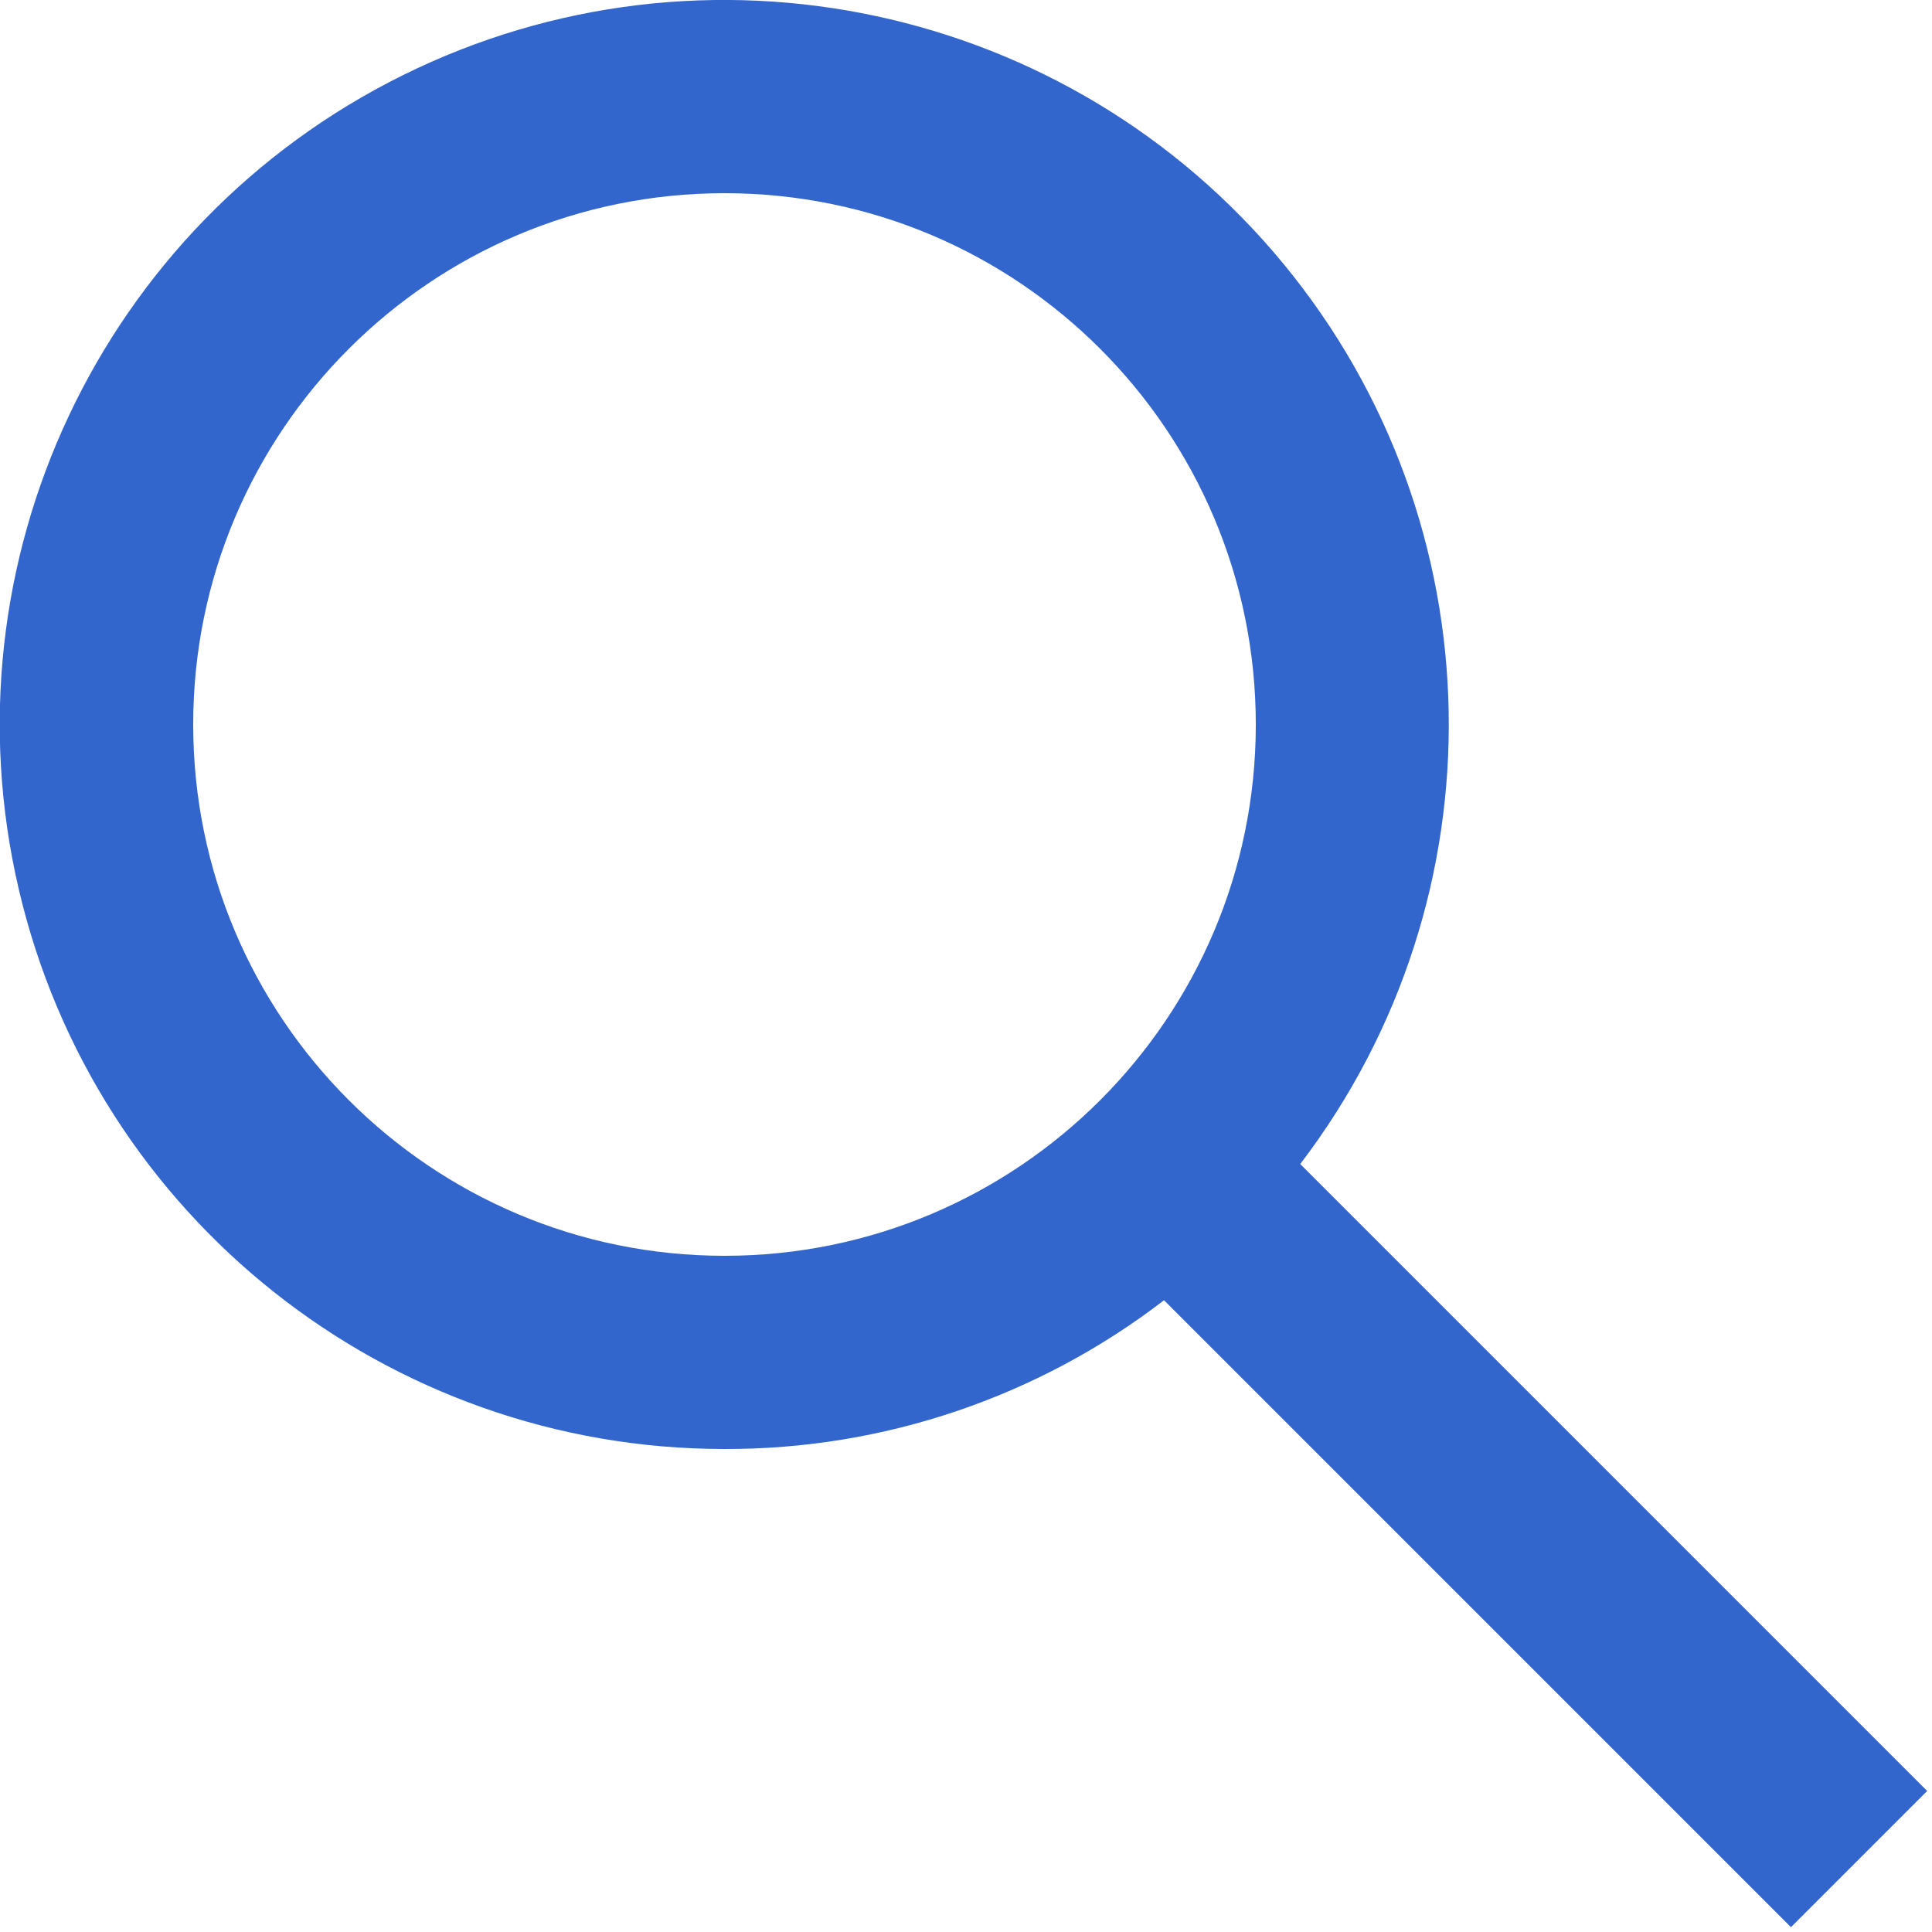
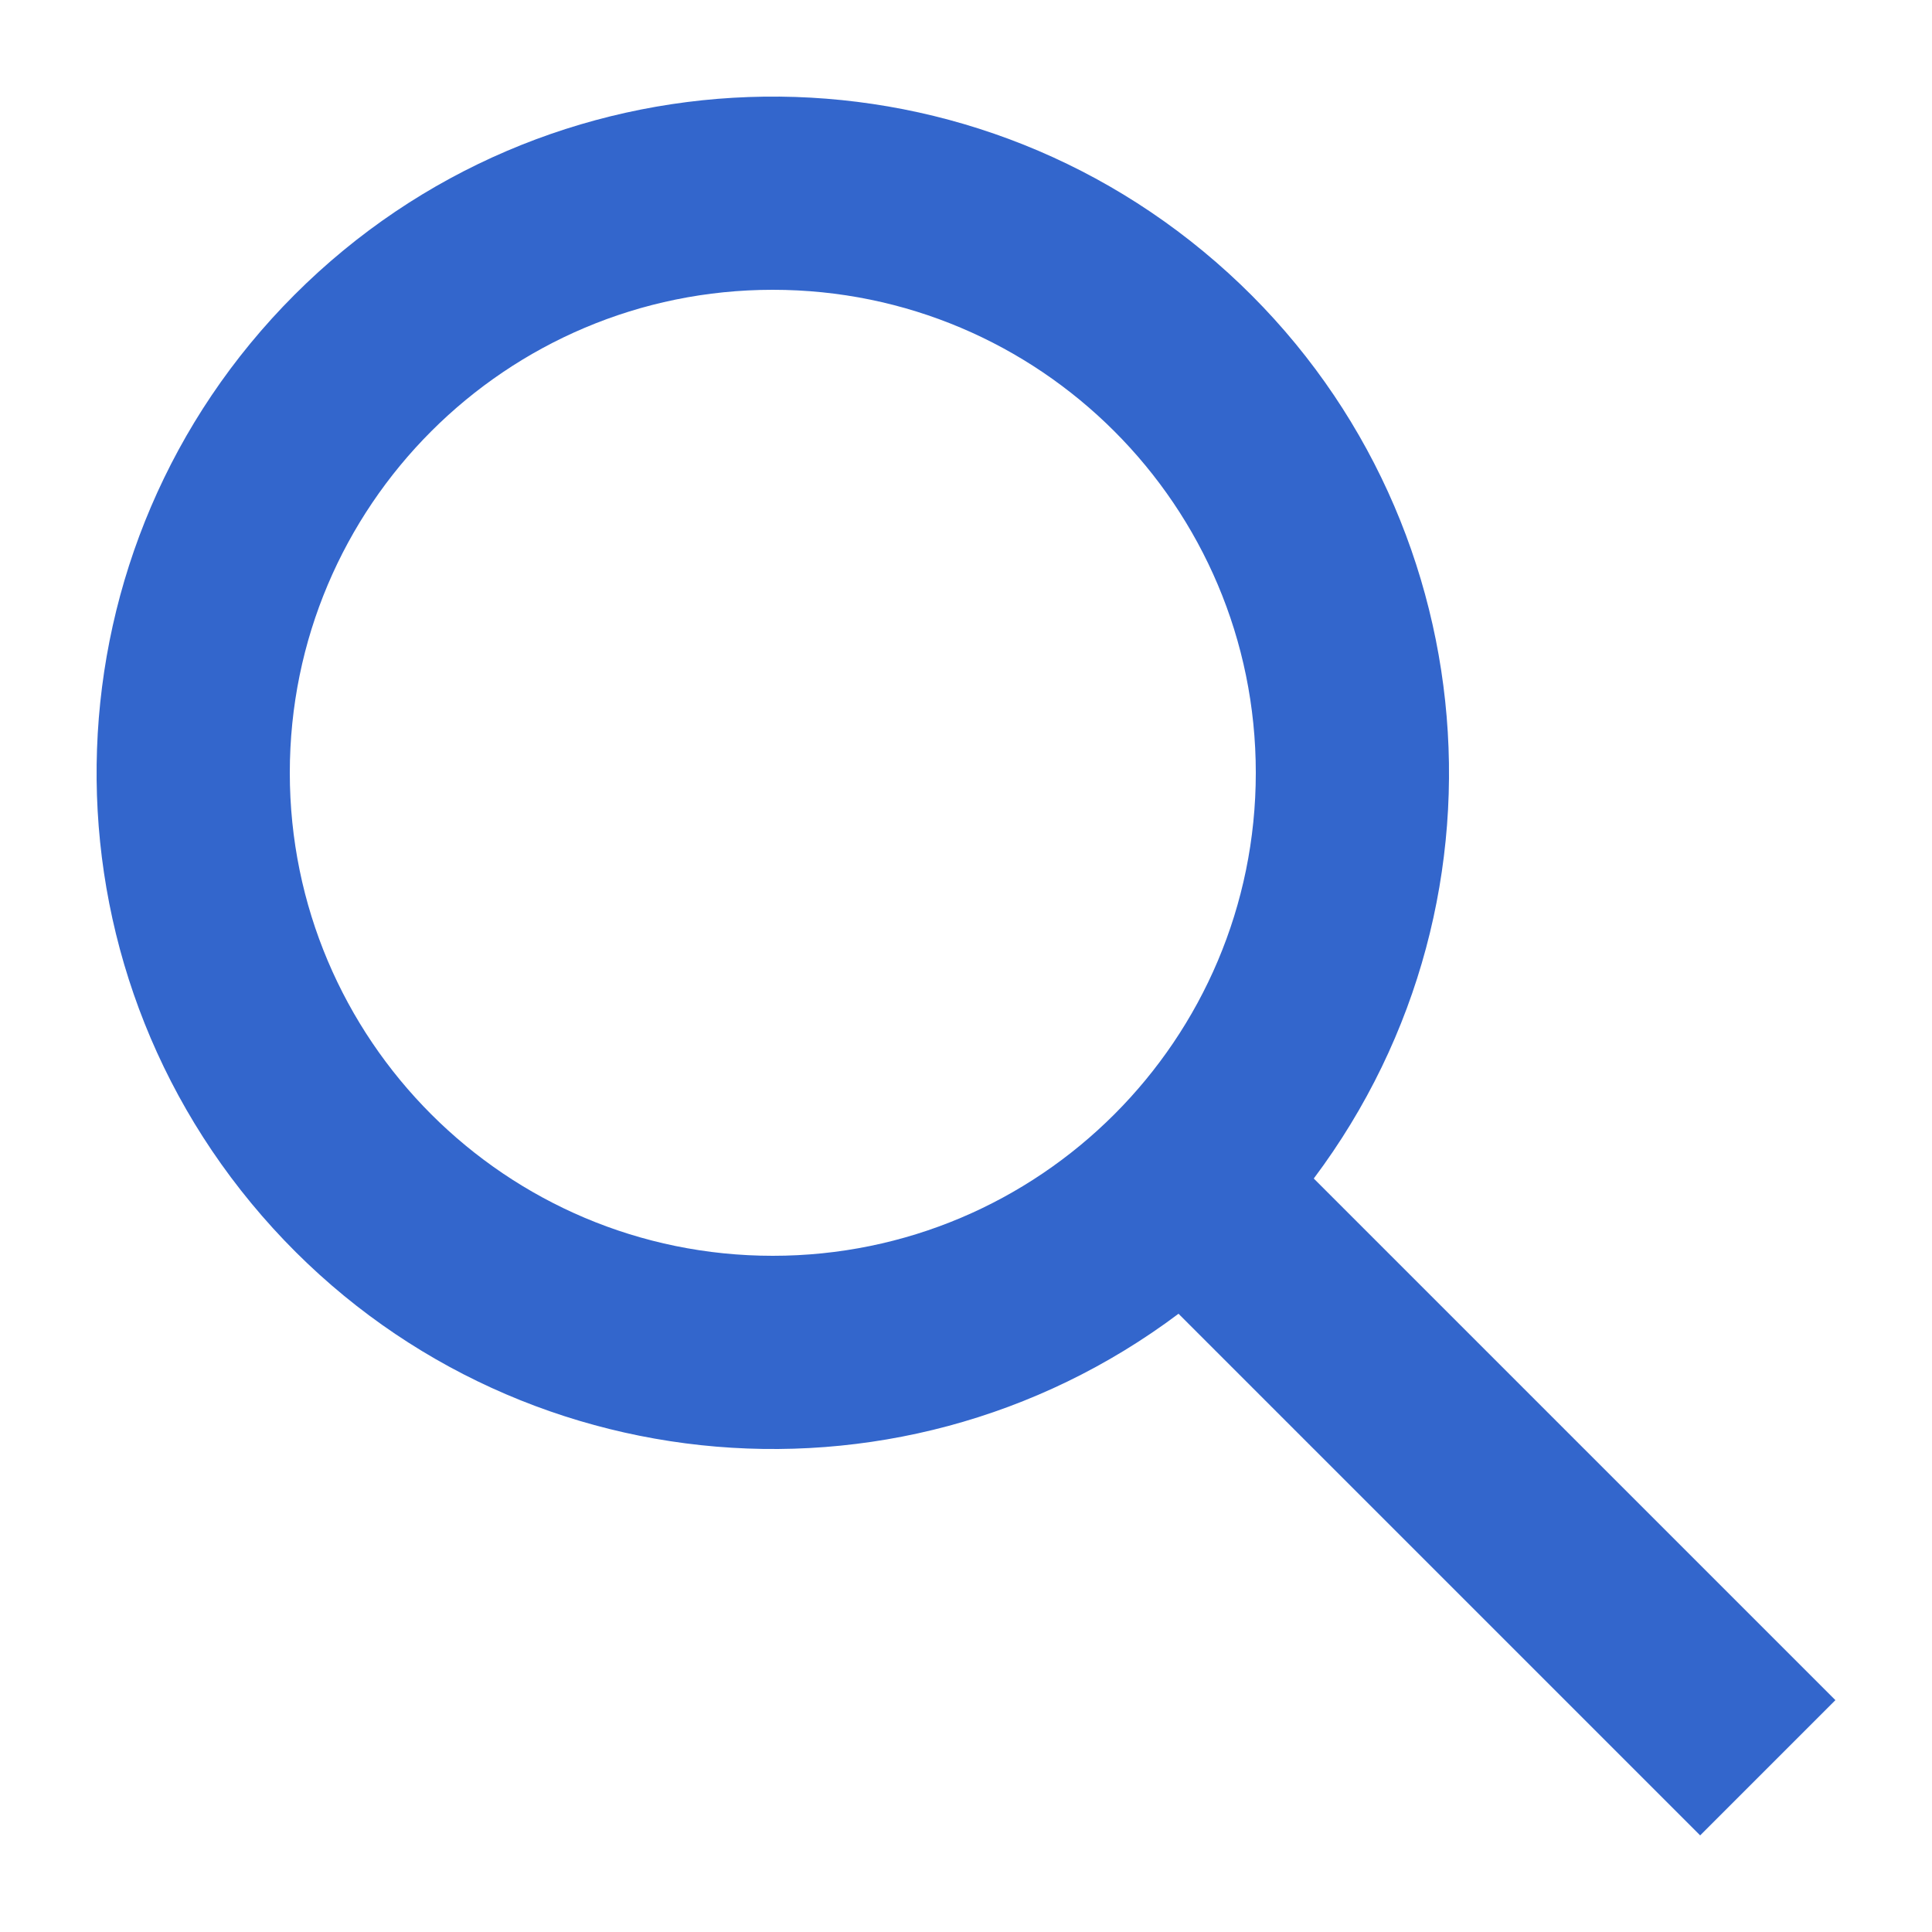
<svg xmlns="http://www.w3.org/2000/svg" width="20" height="20" viewBox="0 0 20 20">
-   <path fill="#36c" d="M7.5 13a5.5 5.5 0 100-11 5.5 5.5 0 000 11zm4.55.46A7.43 7.43 0 017.5 15a7.5 7.5 0 115.96-2.95l6.49 6.49-1.41 1.41-6.49-6.49z" />
+   <path fill="#36c" fill-rule="evenodd" d="M12.2 13.6a7 7 0 111.4-1.4l5.4 5.4-1.4 1.4-5.4-5.4zM13 8A5 5 0 113 8a5 5 0 0110 0z" />
</svg>
